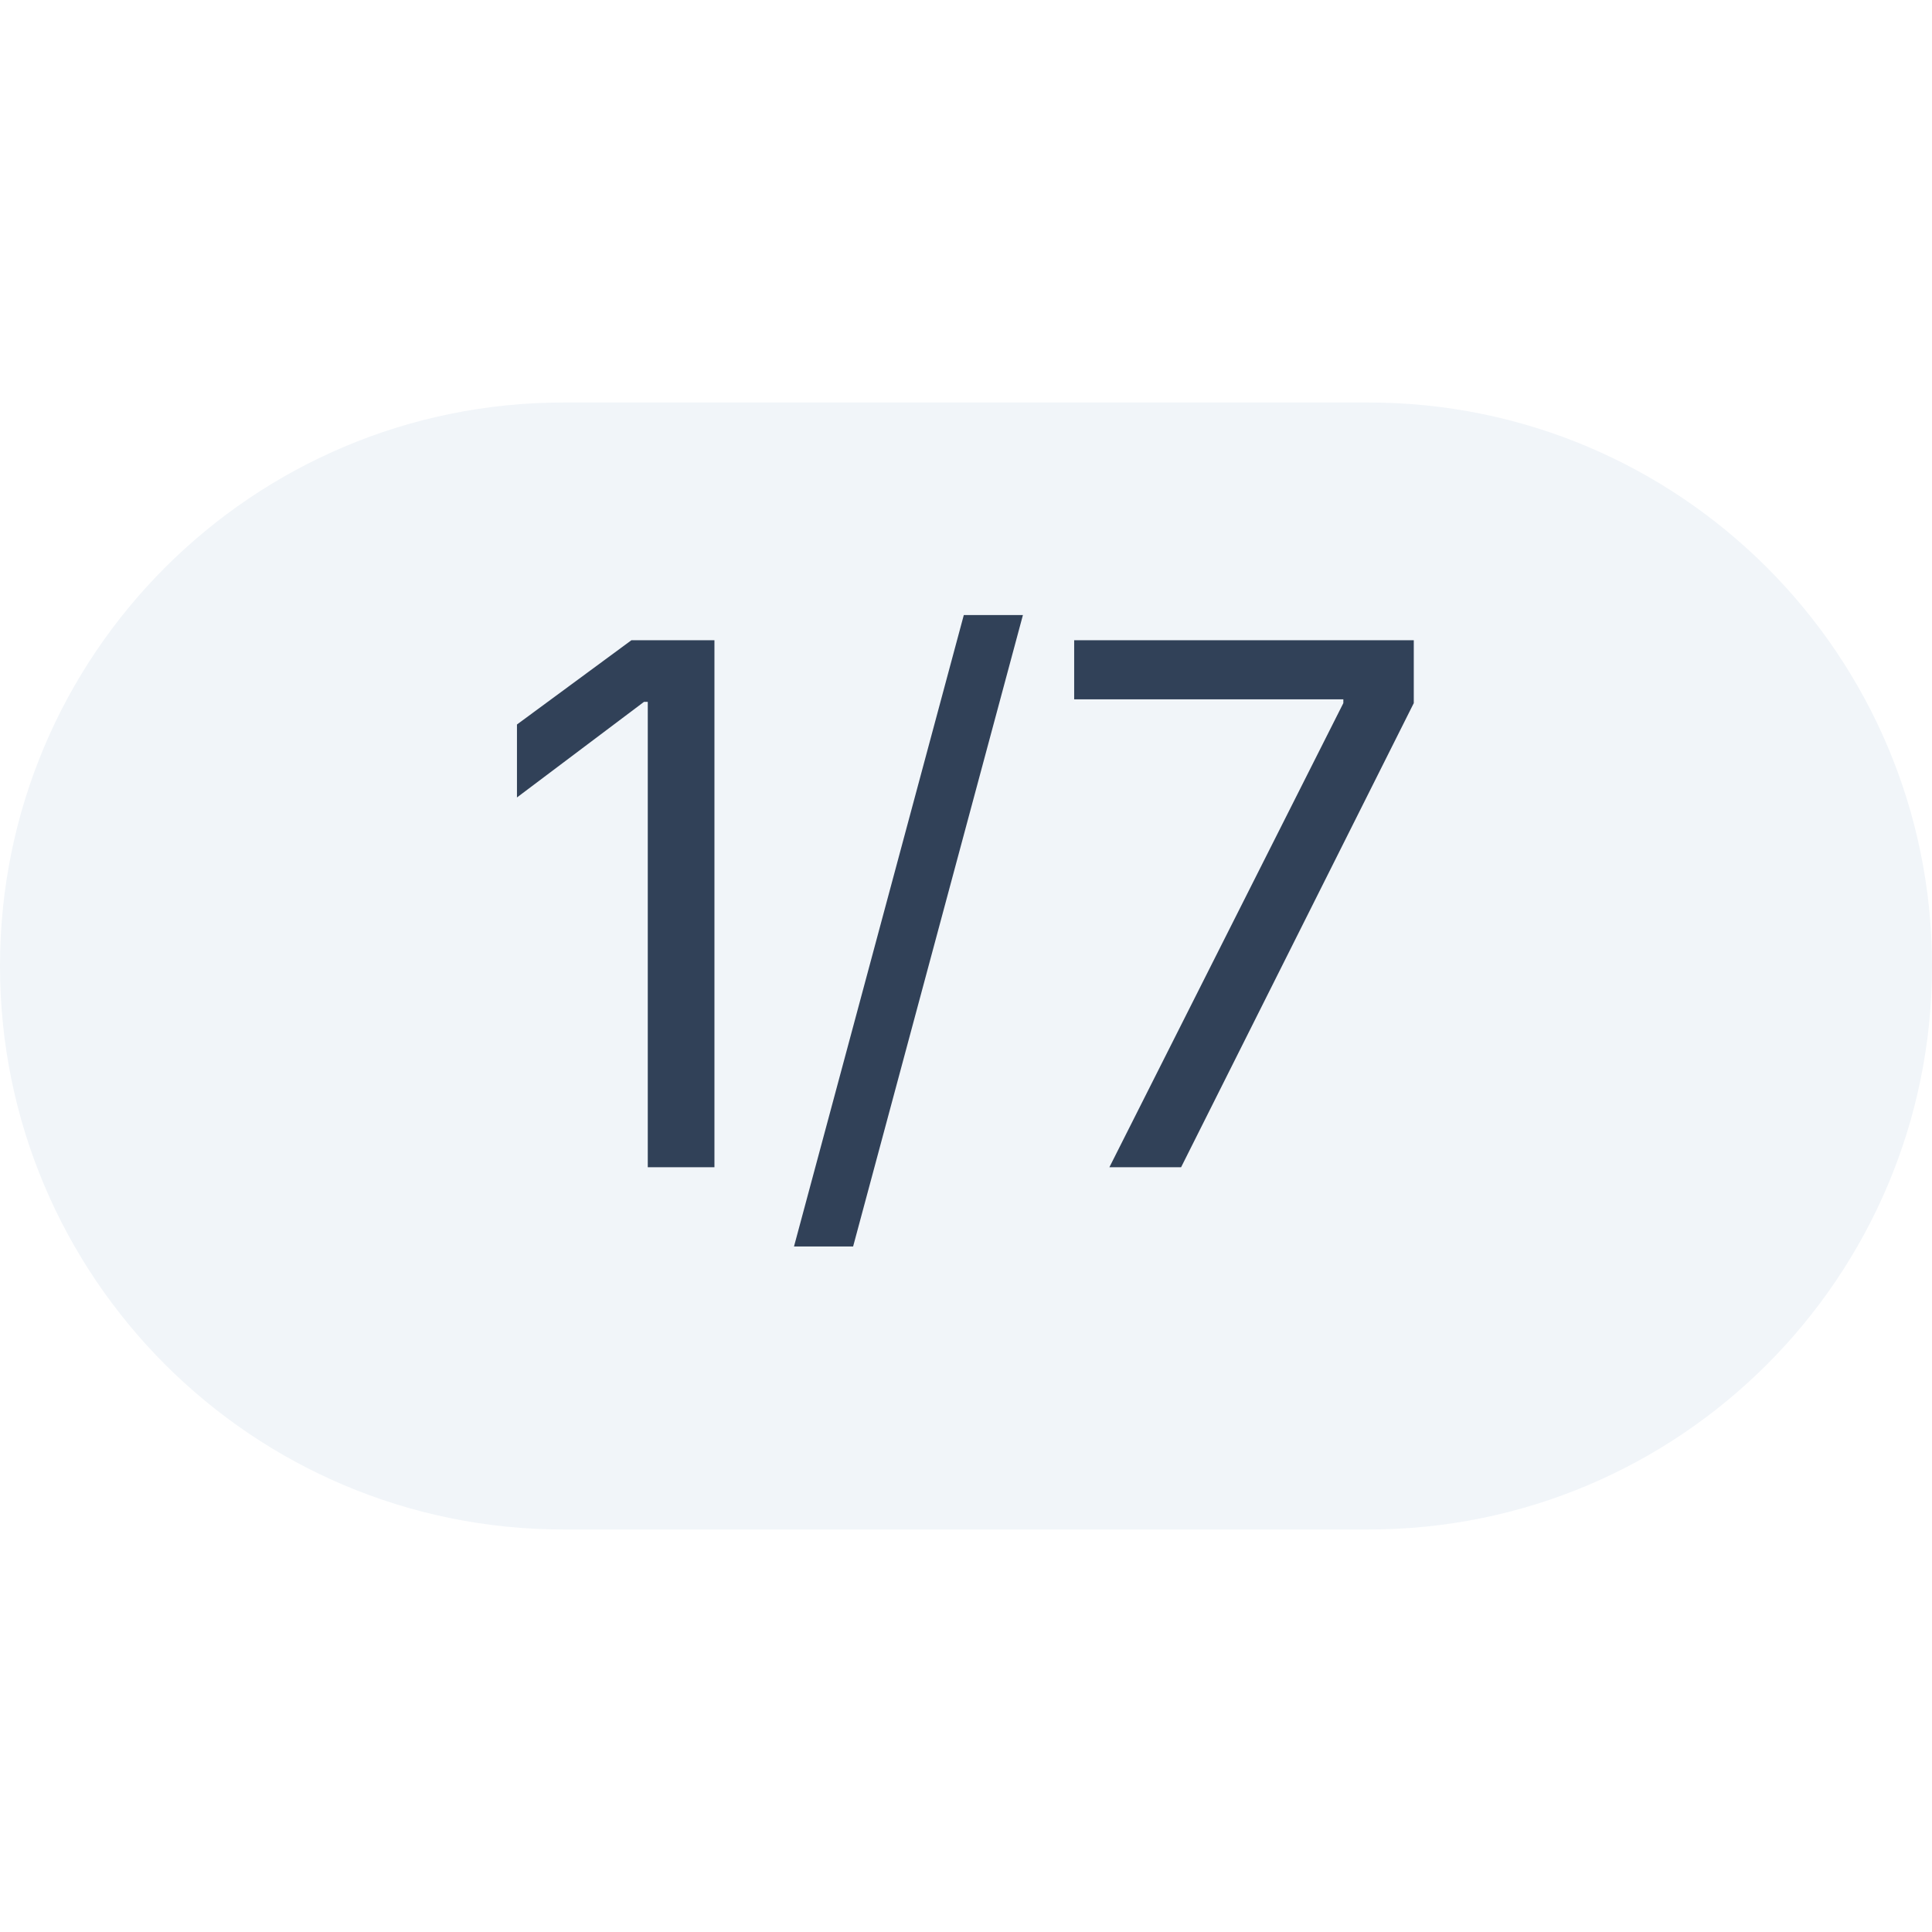
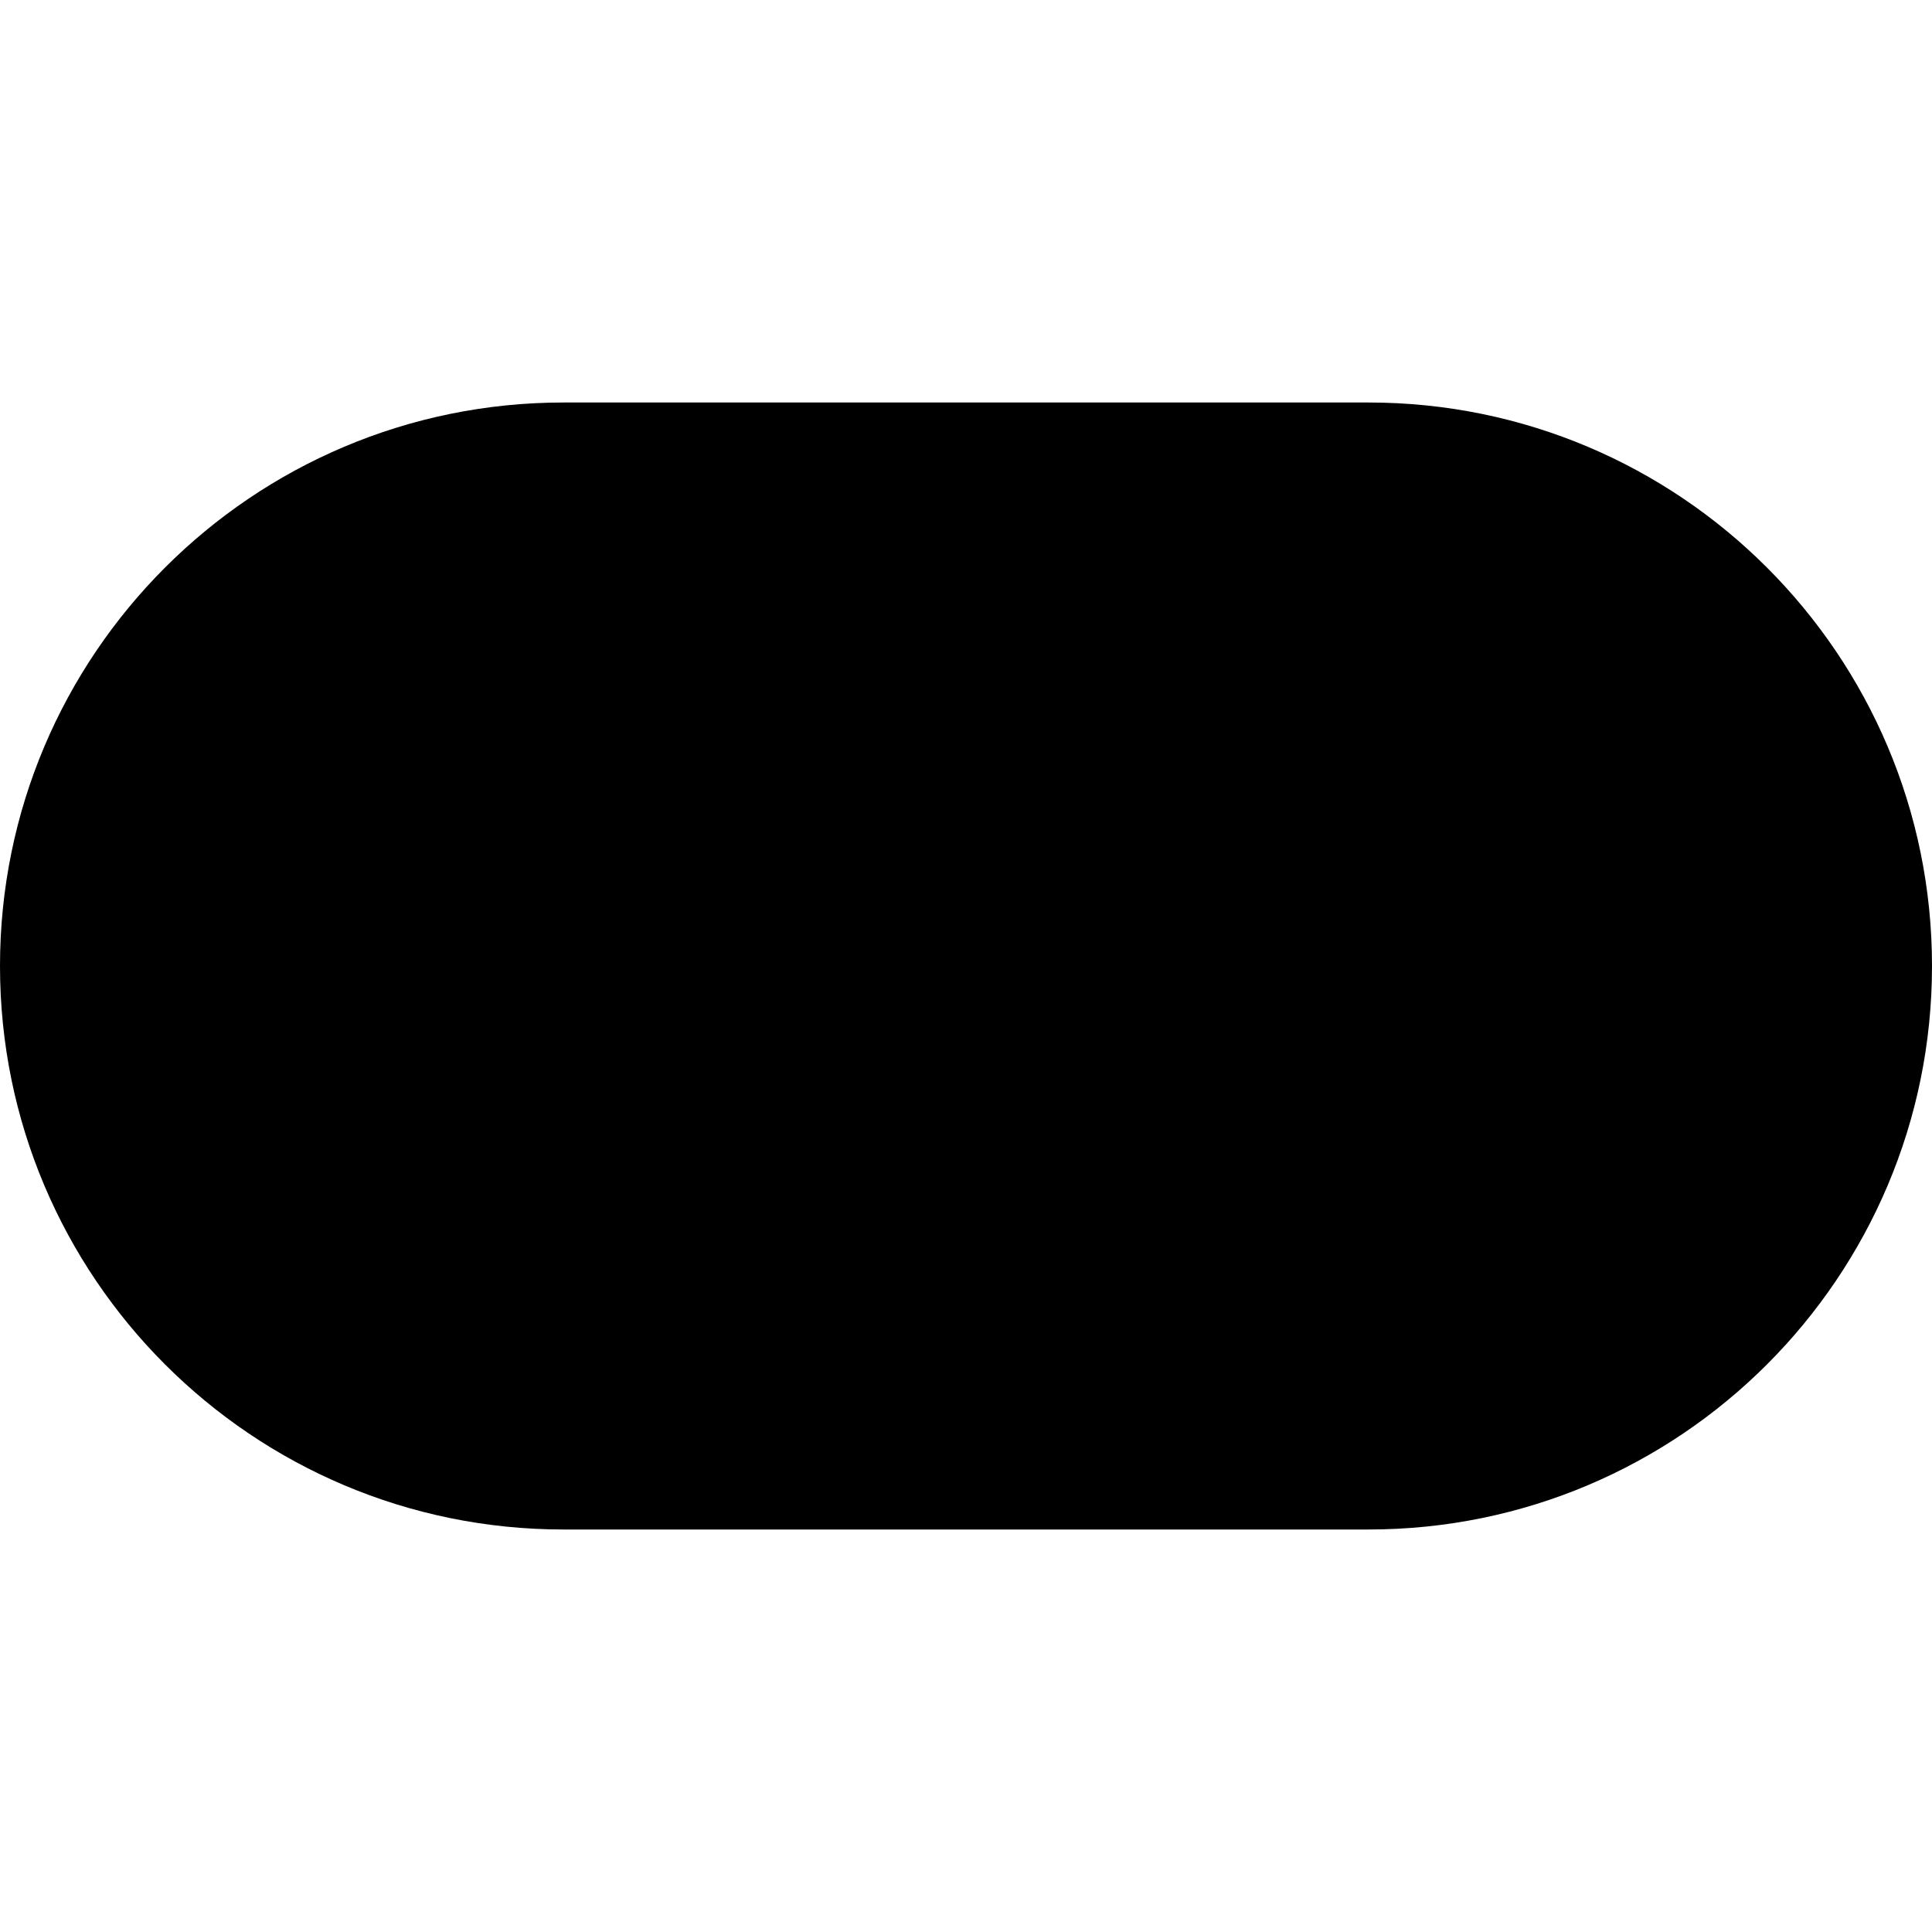
- <svg xmlns="http://www.w3.org/2000/svg" width="24" height="24" viewBox="0 0 24 24" fill="none">
-   <path d="M7 14H17C20.866 14 24 10.866 24 7C24 3.134 20.866 0 17 0H7C3.134 0 0 3.134 0 7C0 10.866 3.134 14 7 14Z" fill="#F1F5F9" transform="translate(0, 5)" />
-   <text x="12" y="14.5" text-anchor="middle" font-family="Inter, sans-serif" font-size="9" fill="#314158">1/7</text>
+ <svg fill="none" viewBox="0 0 24 24">
+   <path fill="currentColor" d="M7 19h10a7 7 0 1 0 0-14H7a7 7 0 0 0 0 14" />
+   <text x="12" y="14.5" fill="currentColor" font-family="Inter, sans-serif" font-size="9" text-anchor="middle">1/7</text>
</svg>
